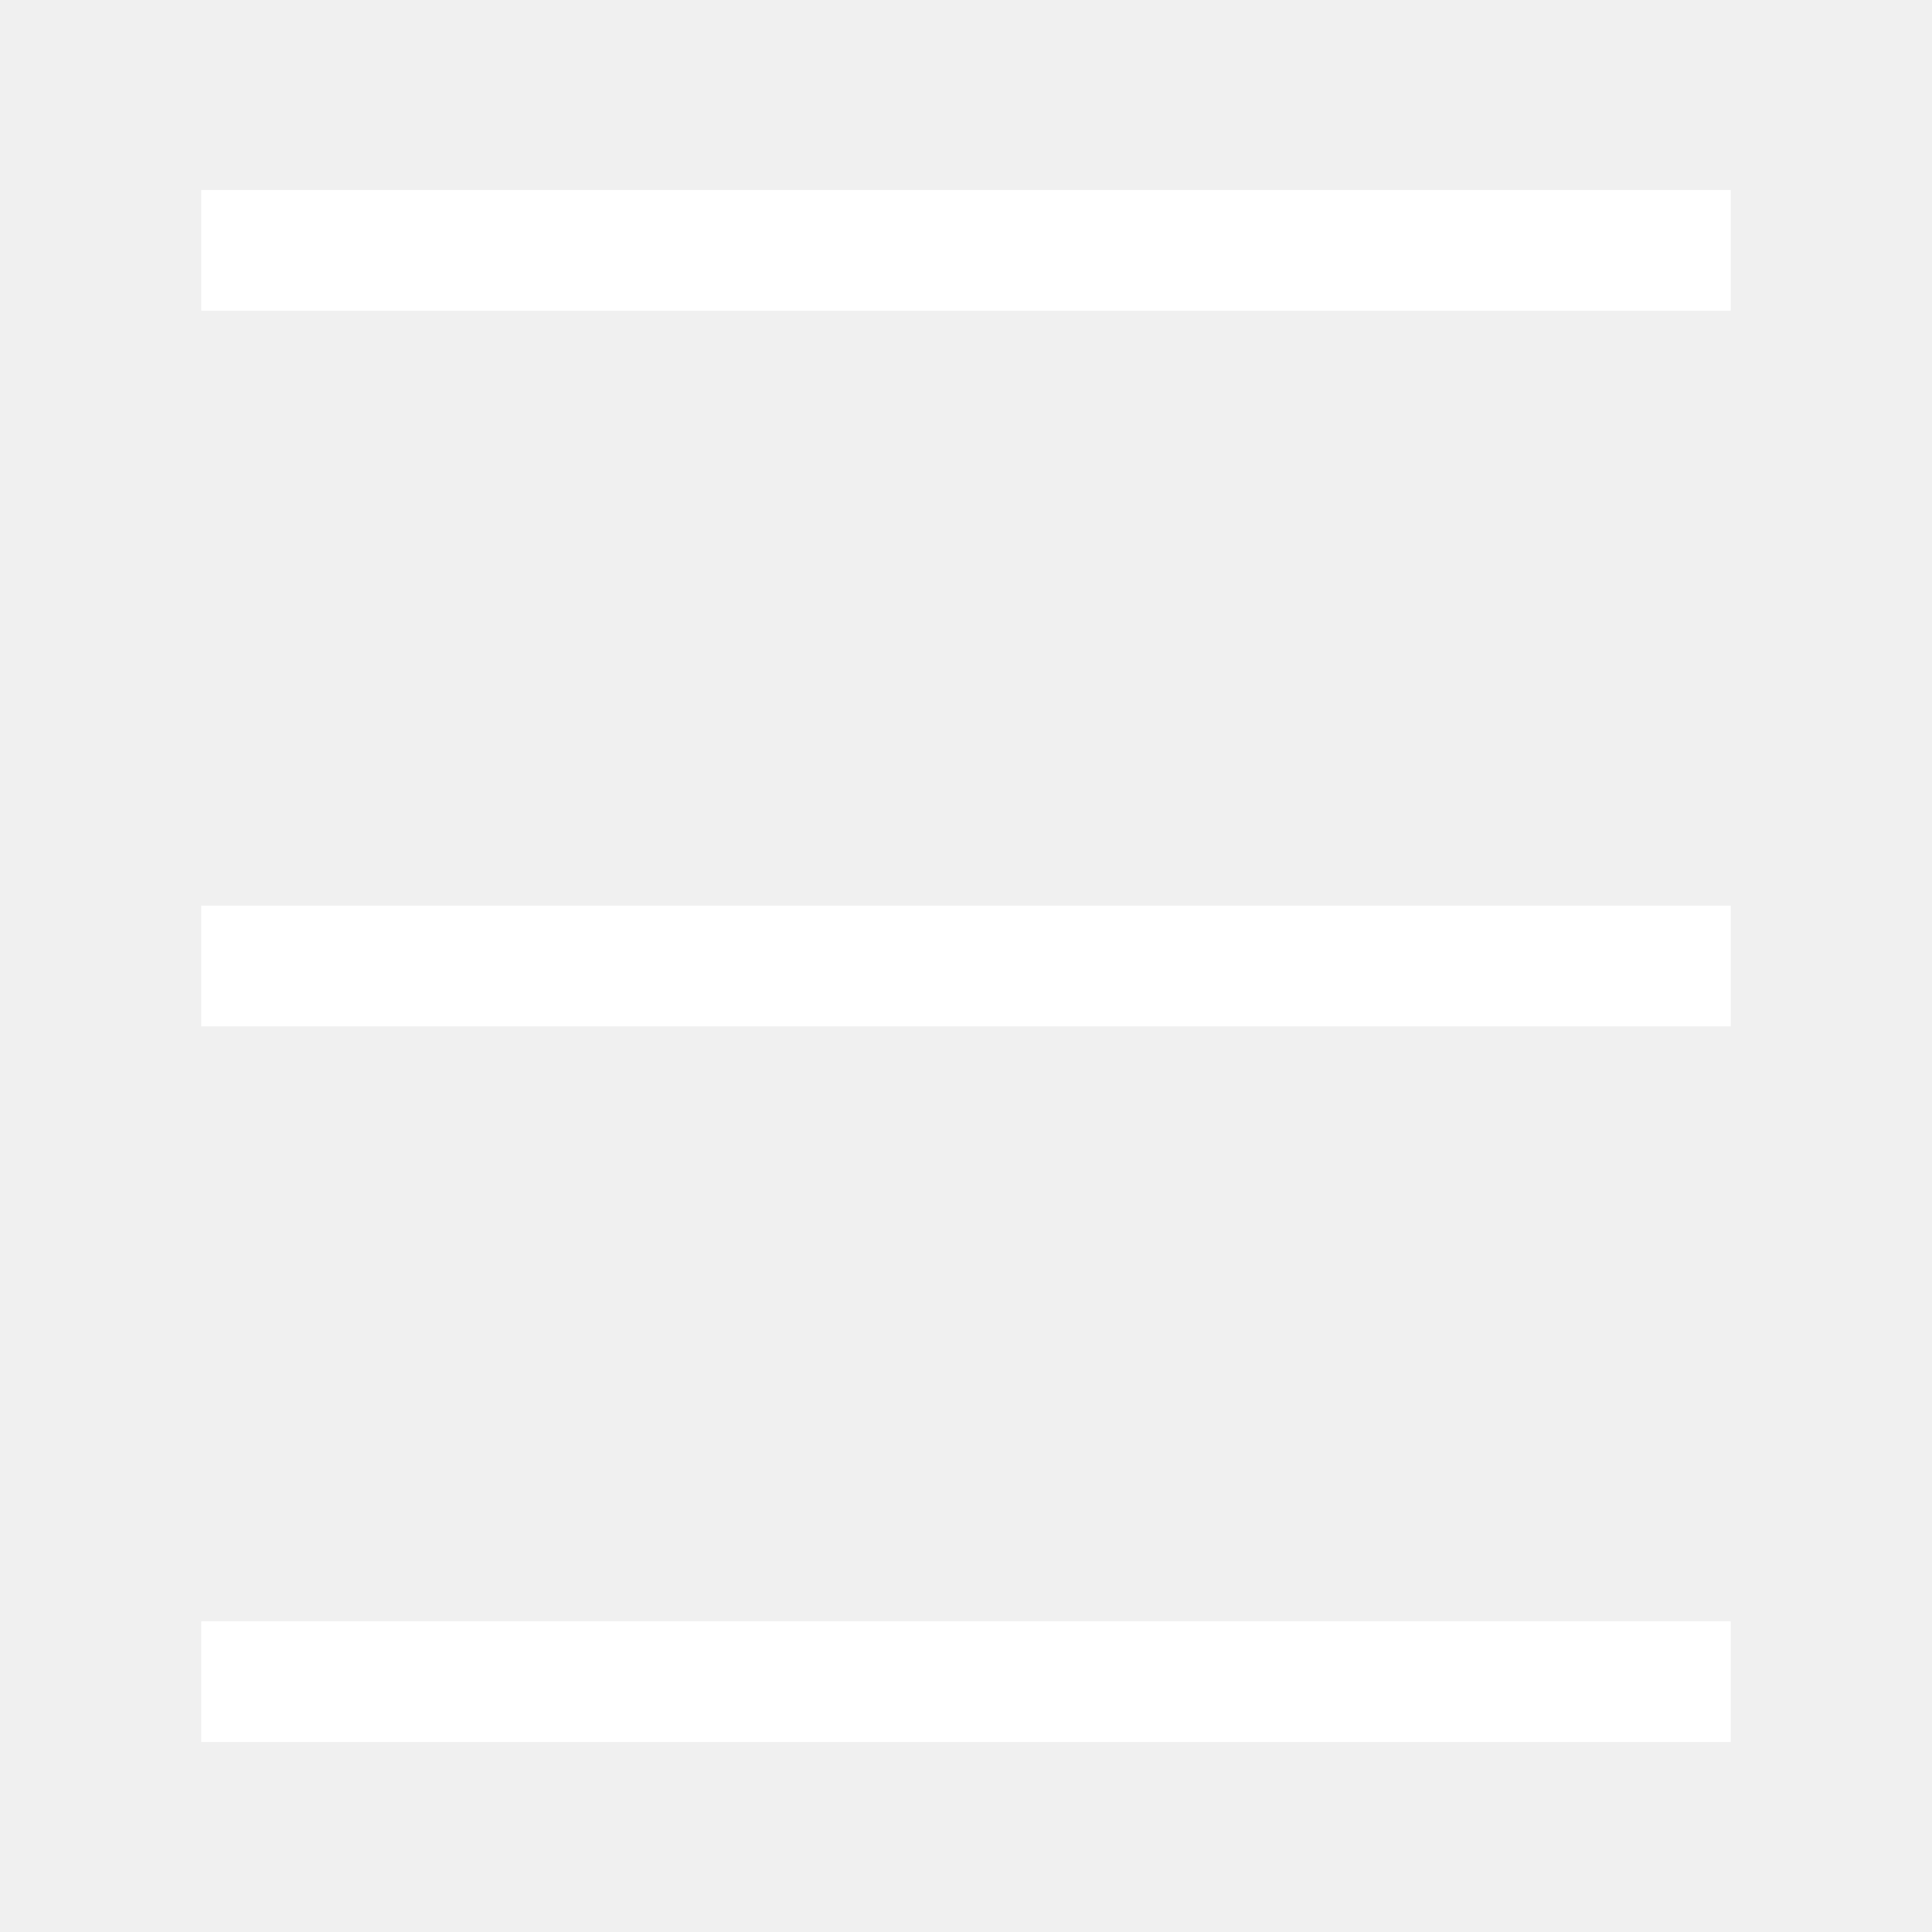
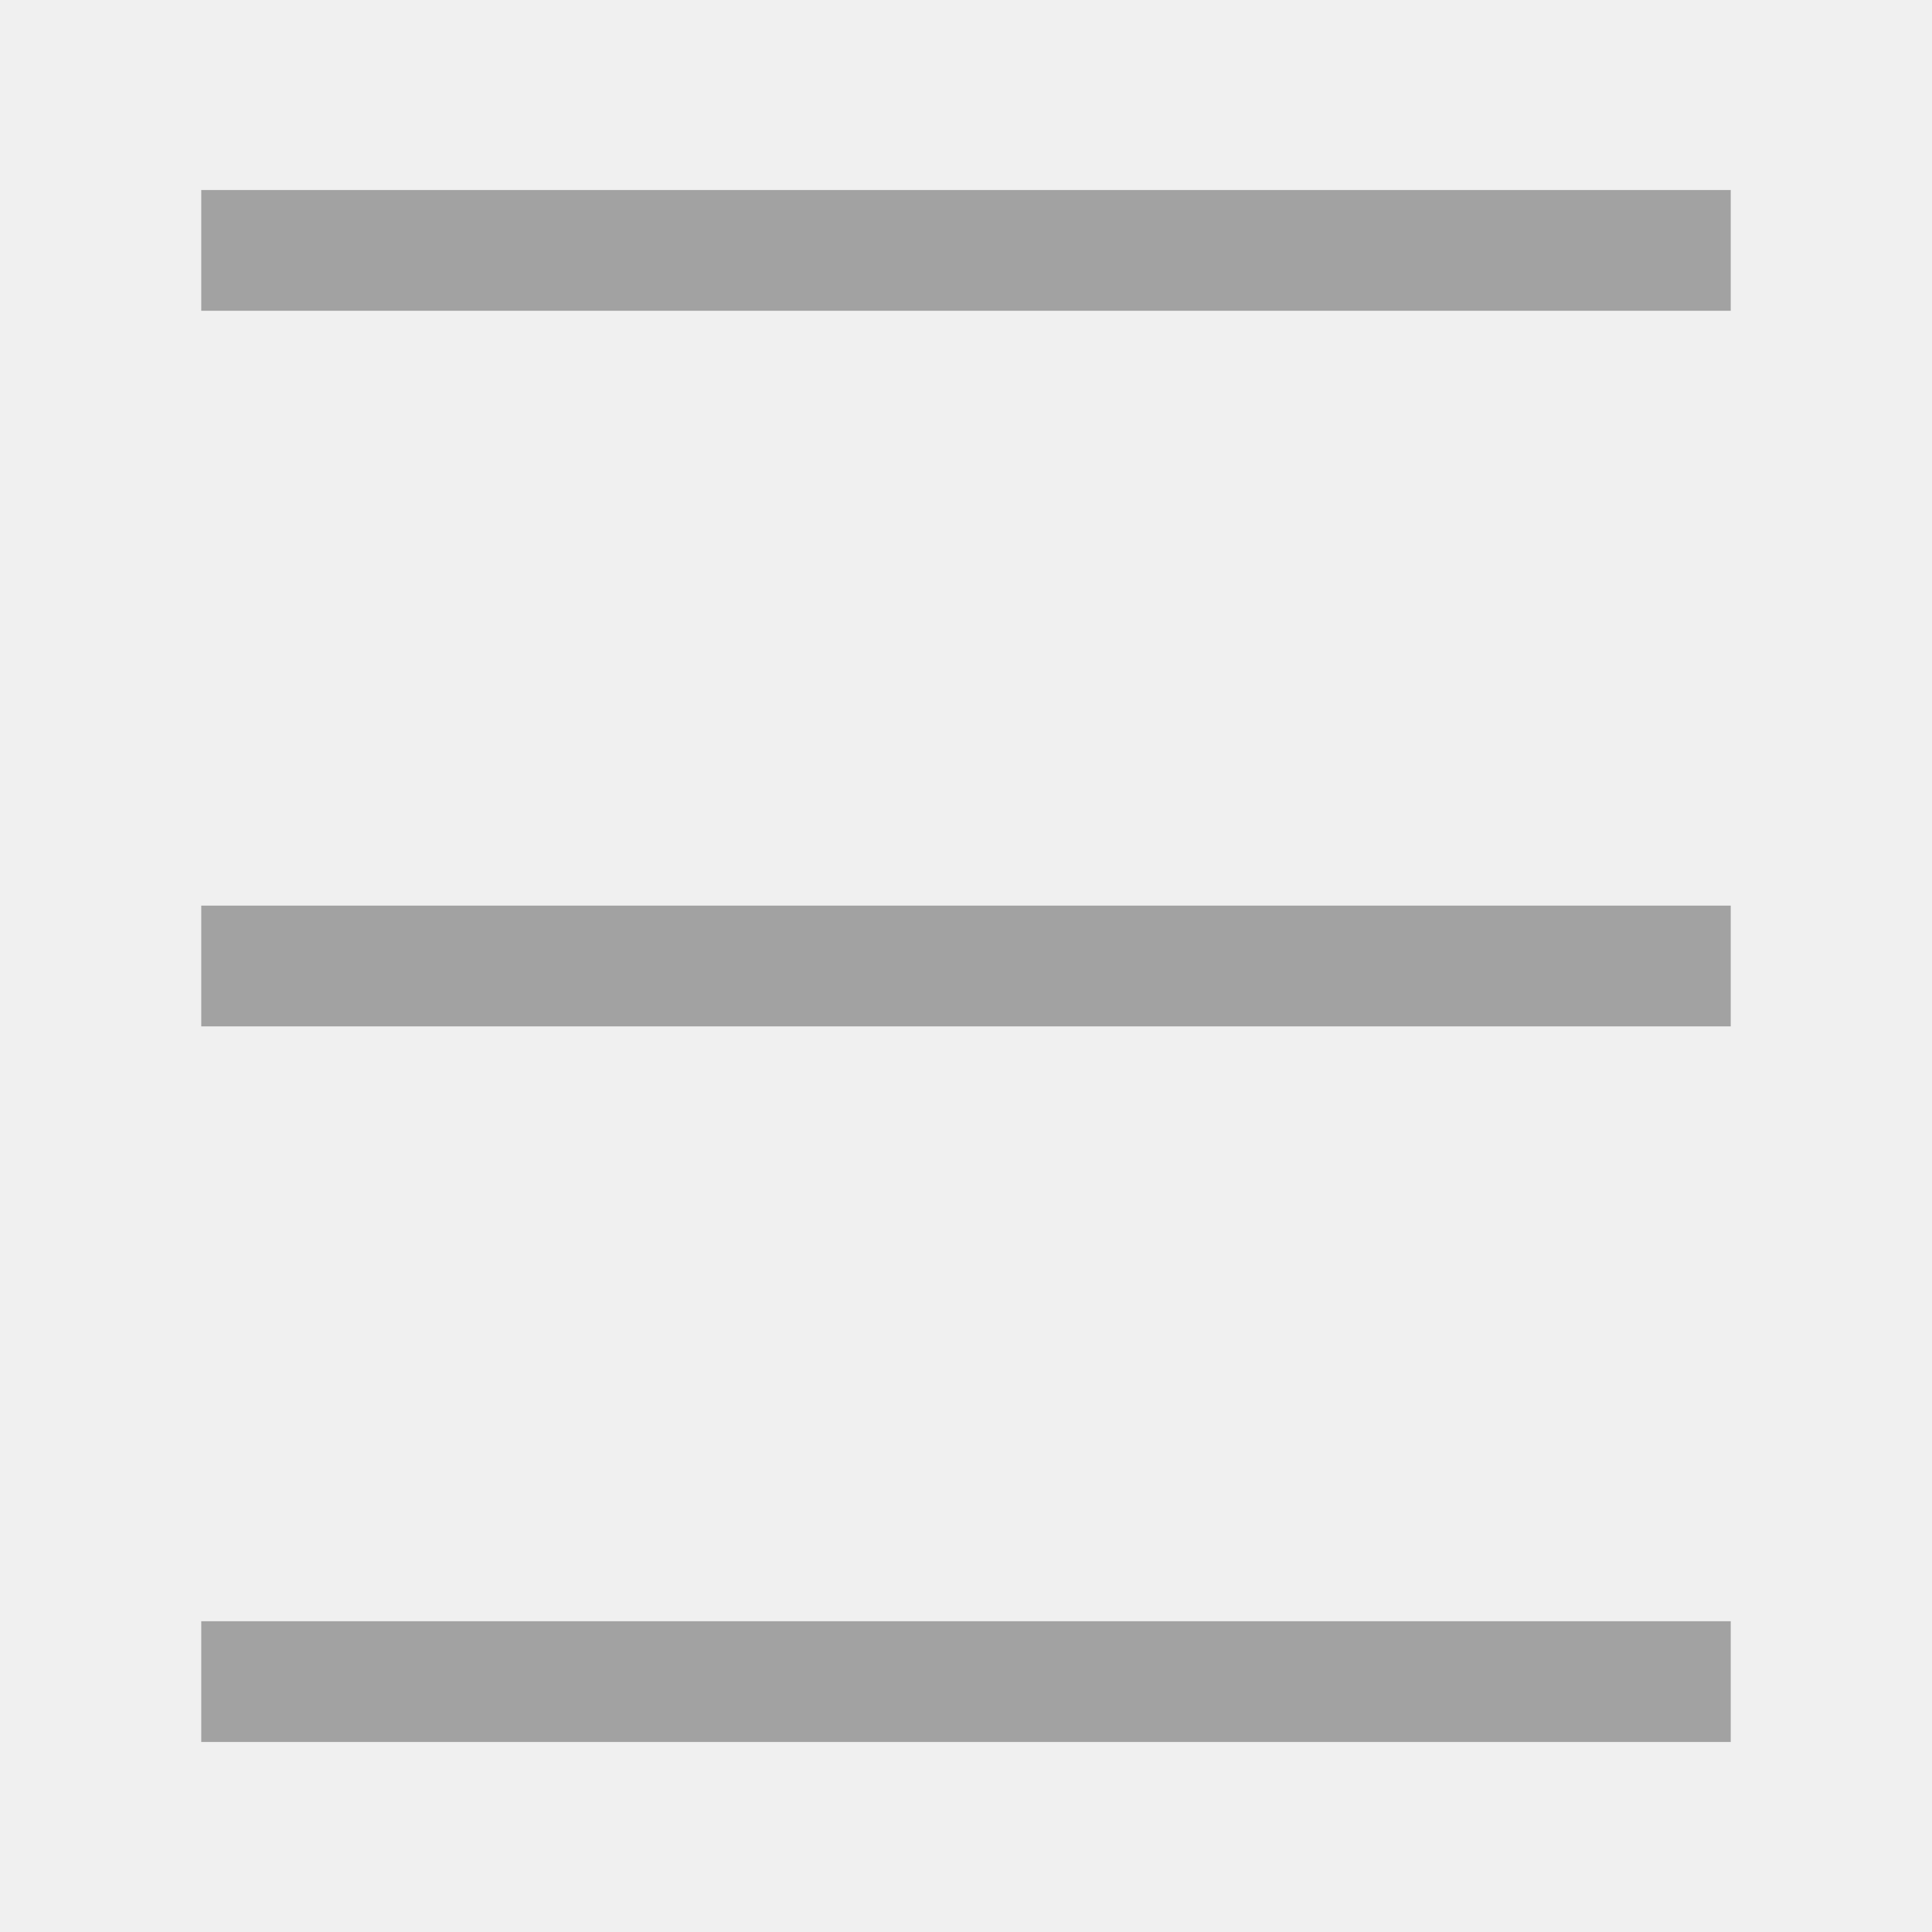
<svg xmlns="http://www.w3.org/2000/svg" version="1.1" id="图层_1" x="0px" y="0px" width="48px" height="48px" viewBox="0 0 48 48" enable-background="new 0 0 48 48" xml:space="preserve">
  <g>
    <g>
-       <rect x="5" y="4.721" fill="#FFFFFF" width="38" height="3" />
+       <rect x="5" y="4.721" fill="#A2A2A2" width="38" height="3" />
    </g>
    <g>
-       <rect x="5" y="22.5" fill="#FFFFFF" width="38" height="3" />
+       <rect x="5" y="22.5" fill="#A2A2A2" width="38" height="3" />
    </g>
    <g>
-       <rect x="5" y="40.279" fill="#FFFFFF" width="38" height="3" />
+       <rect x="5" y="40.279" fill="#A2A2A2" width="38" height="3" />
    </g>
  </g>
</svg>
